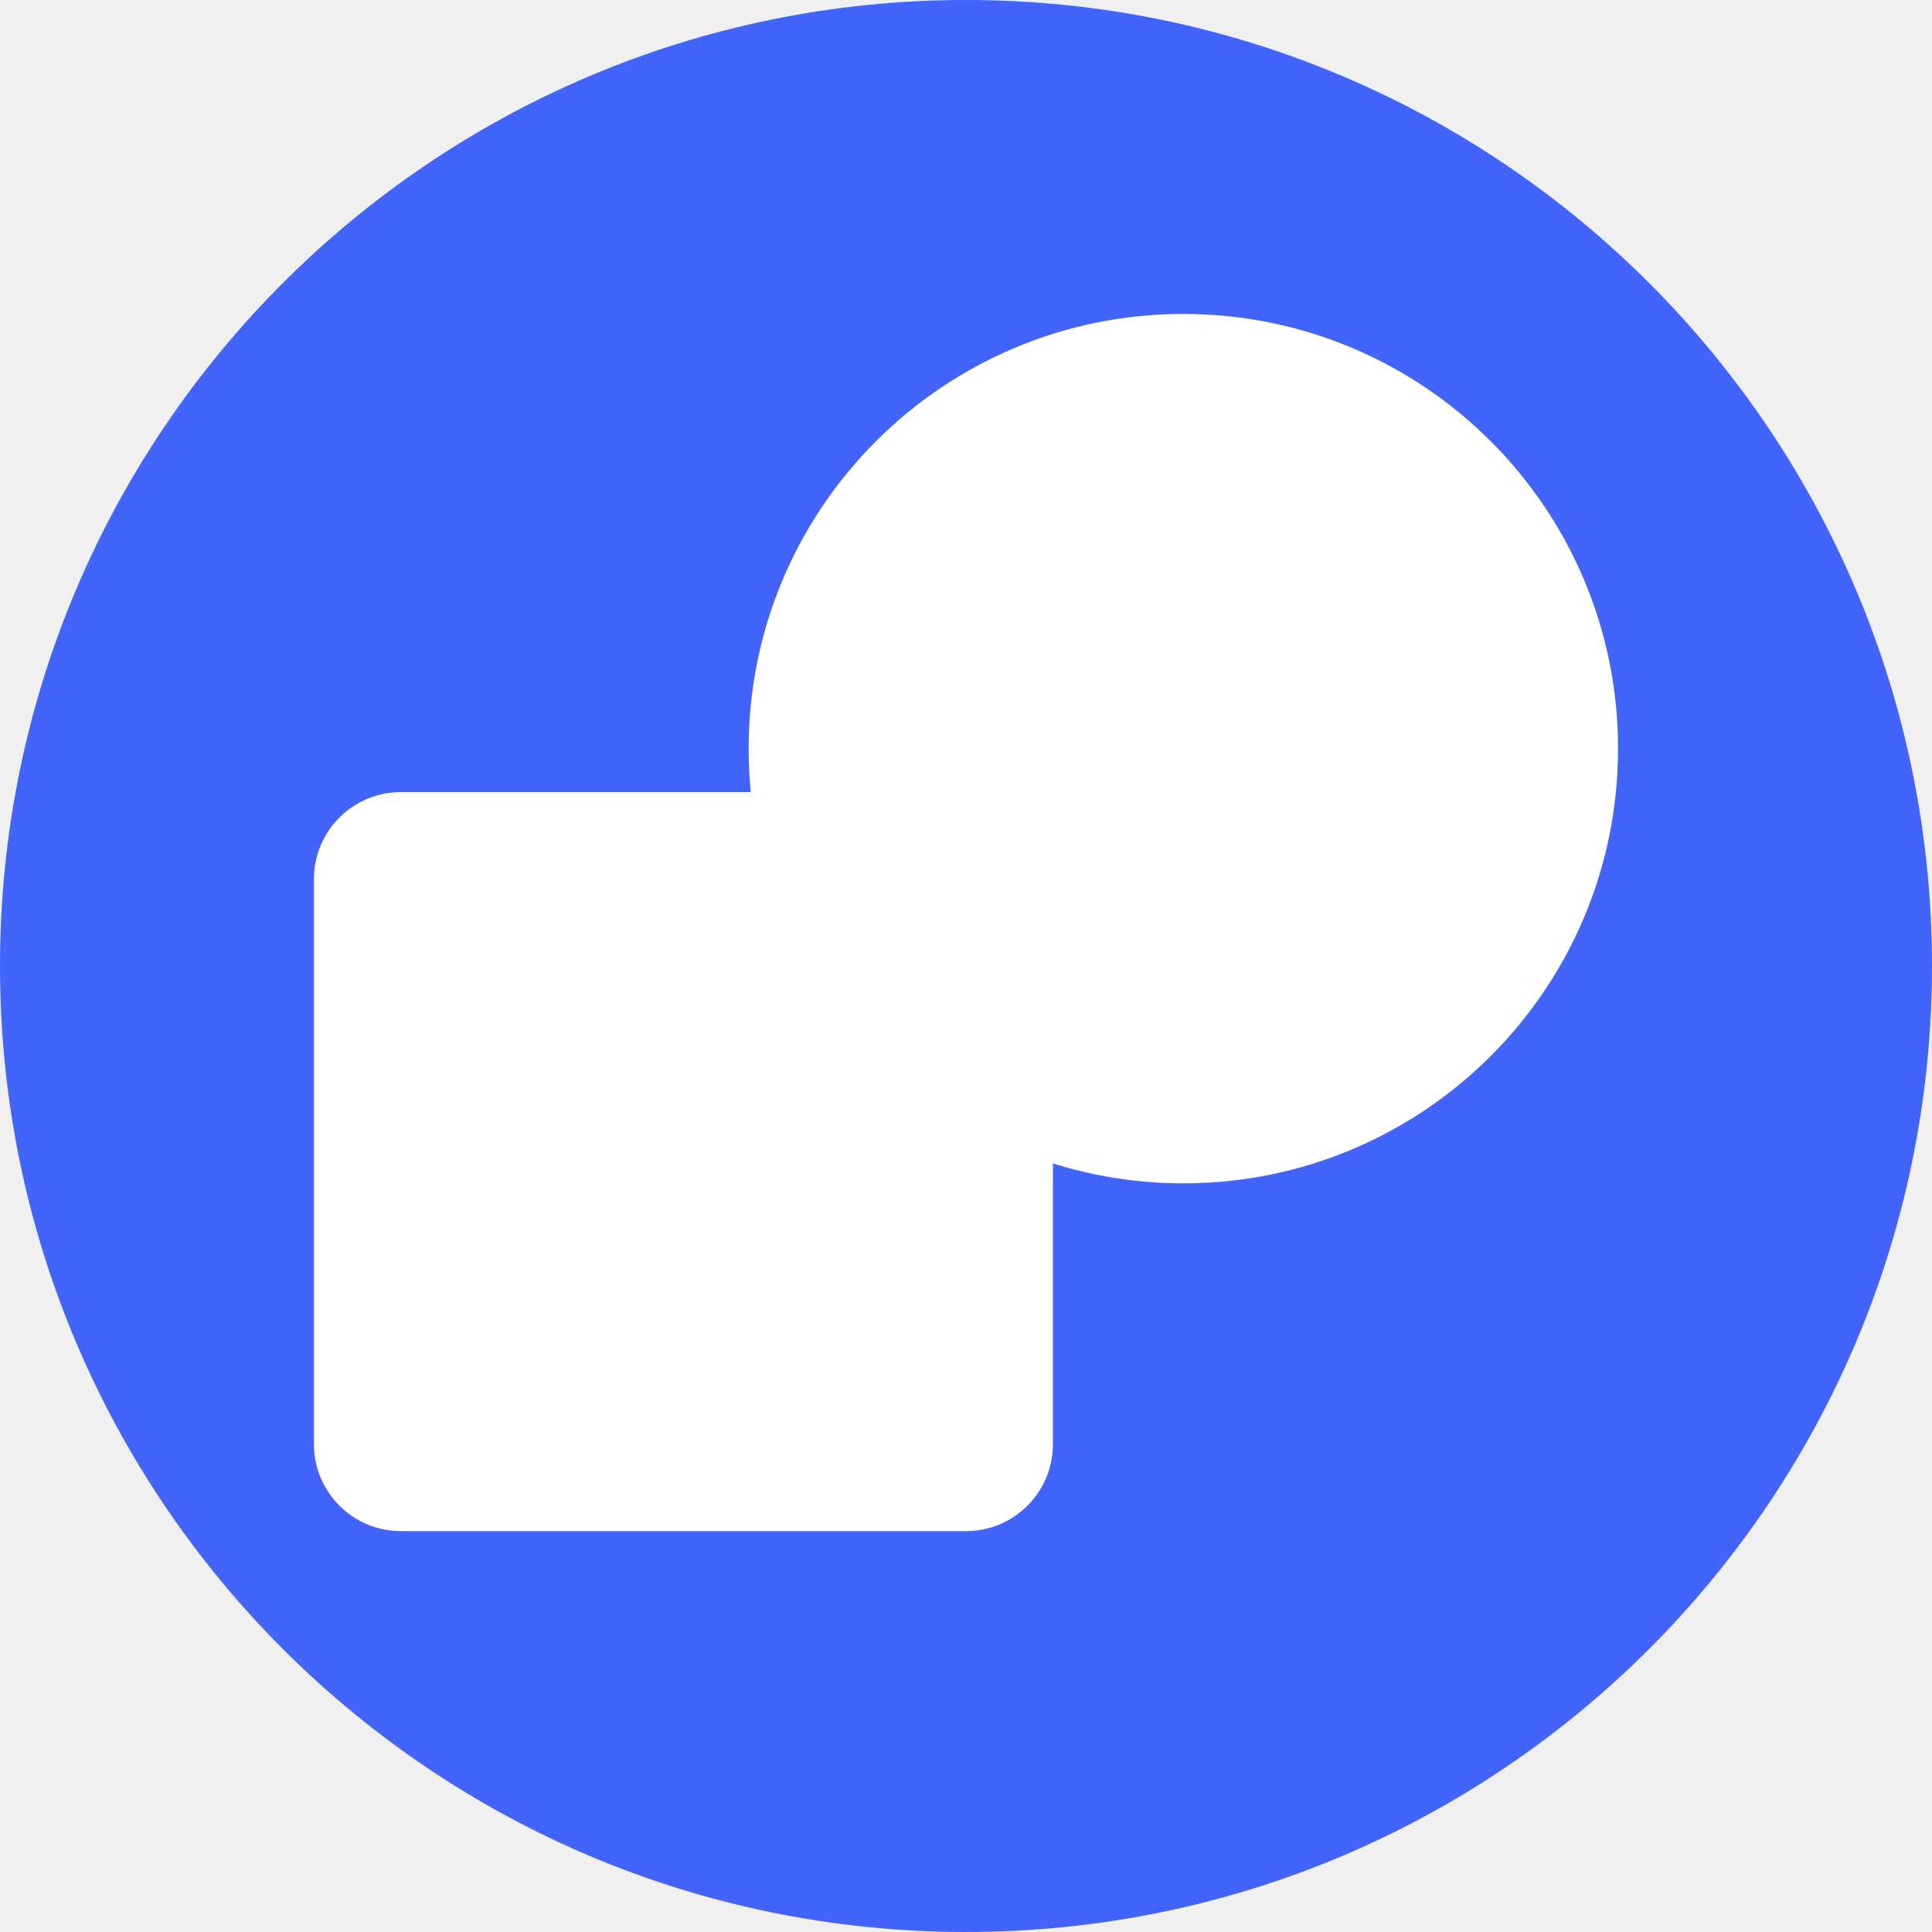
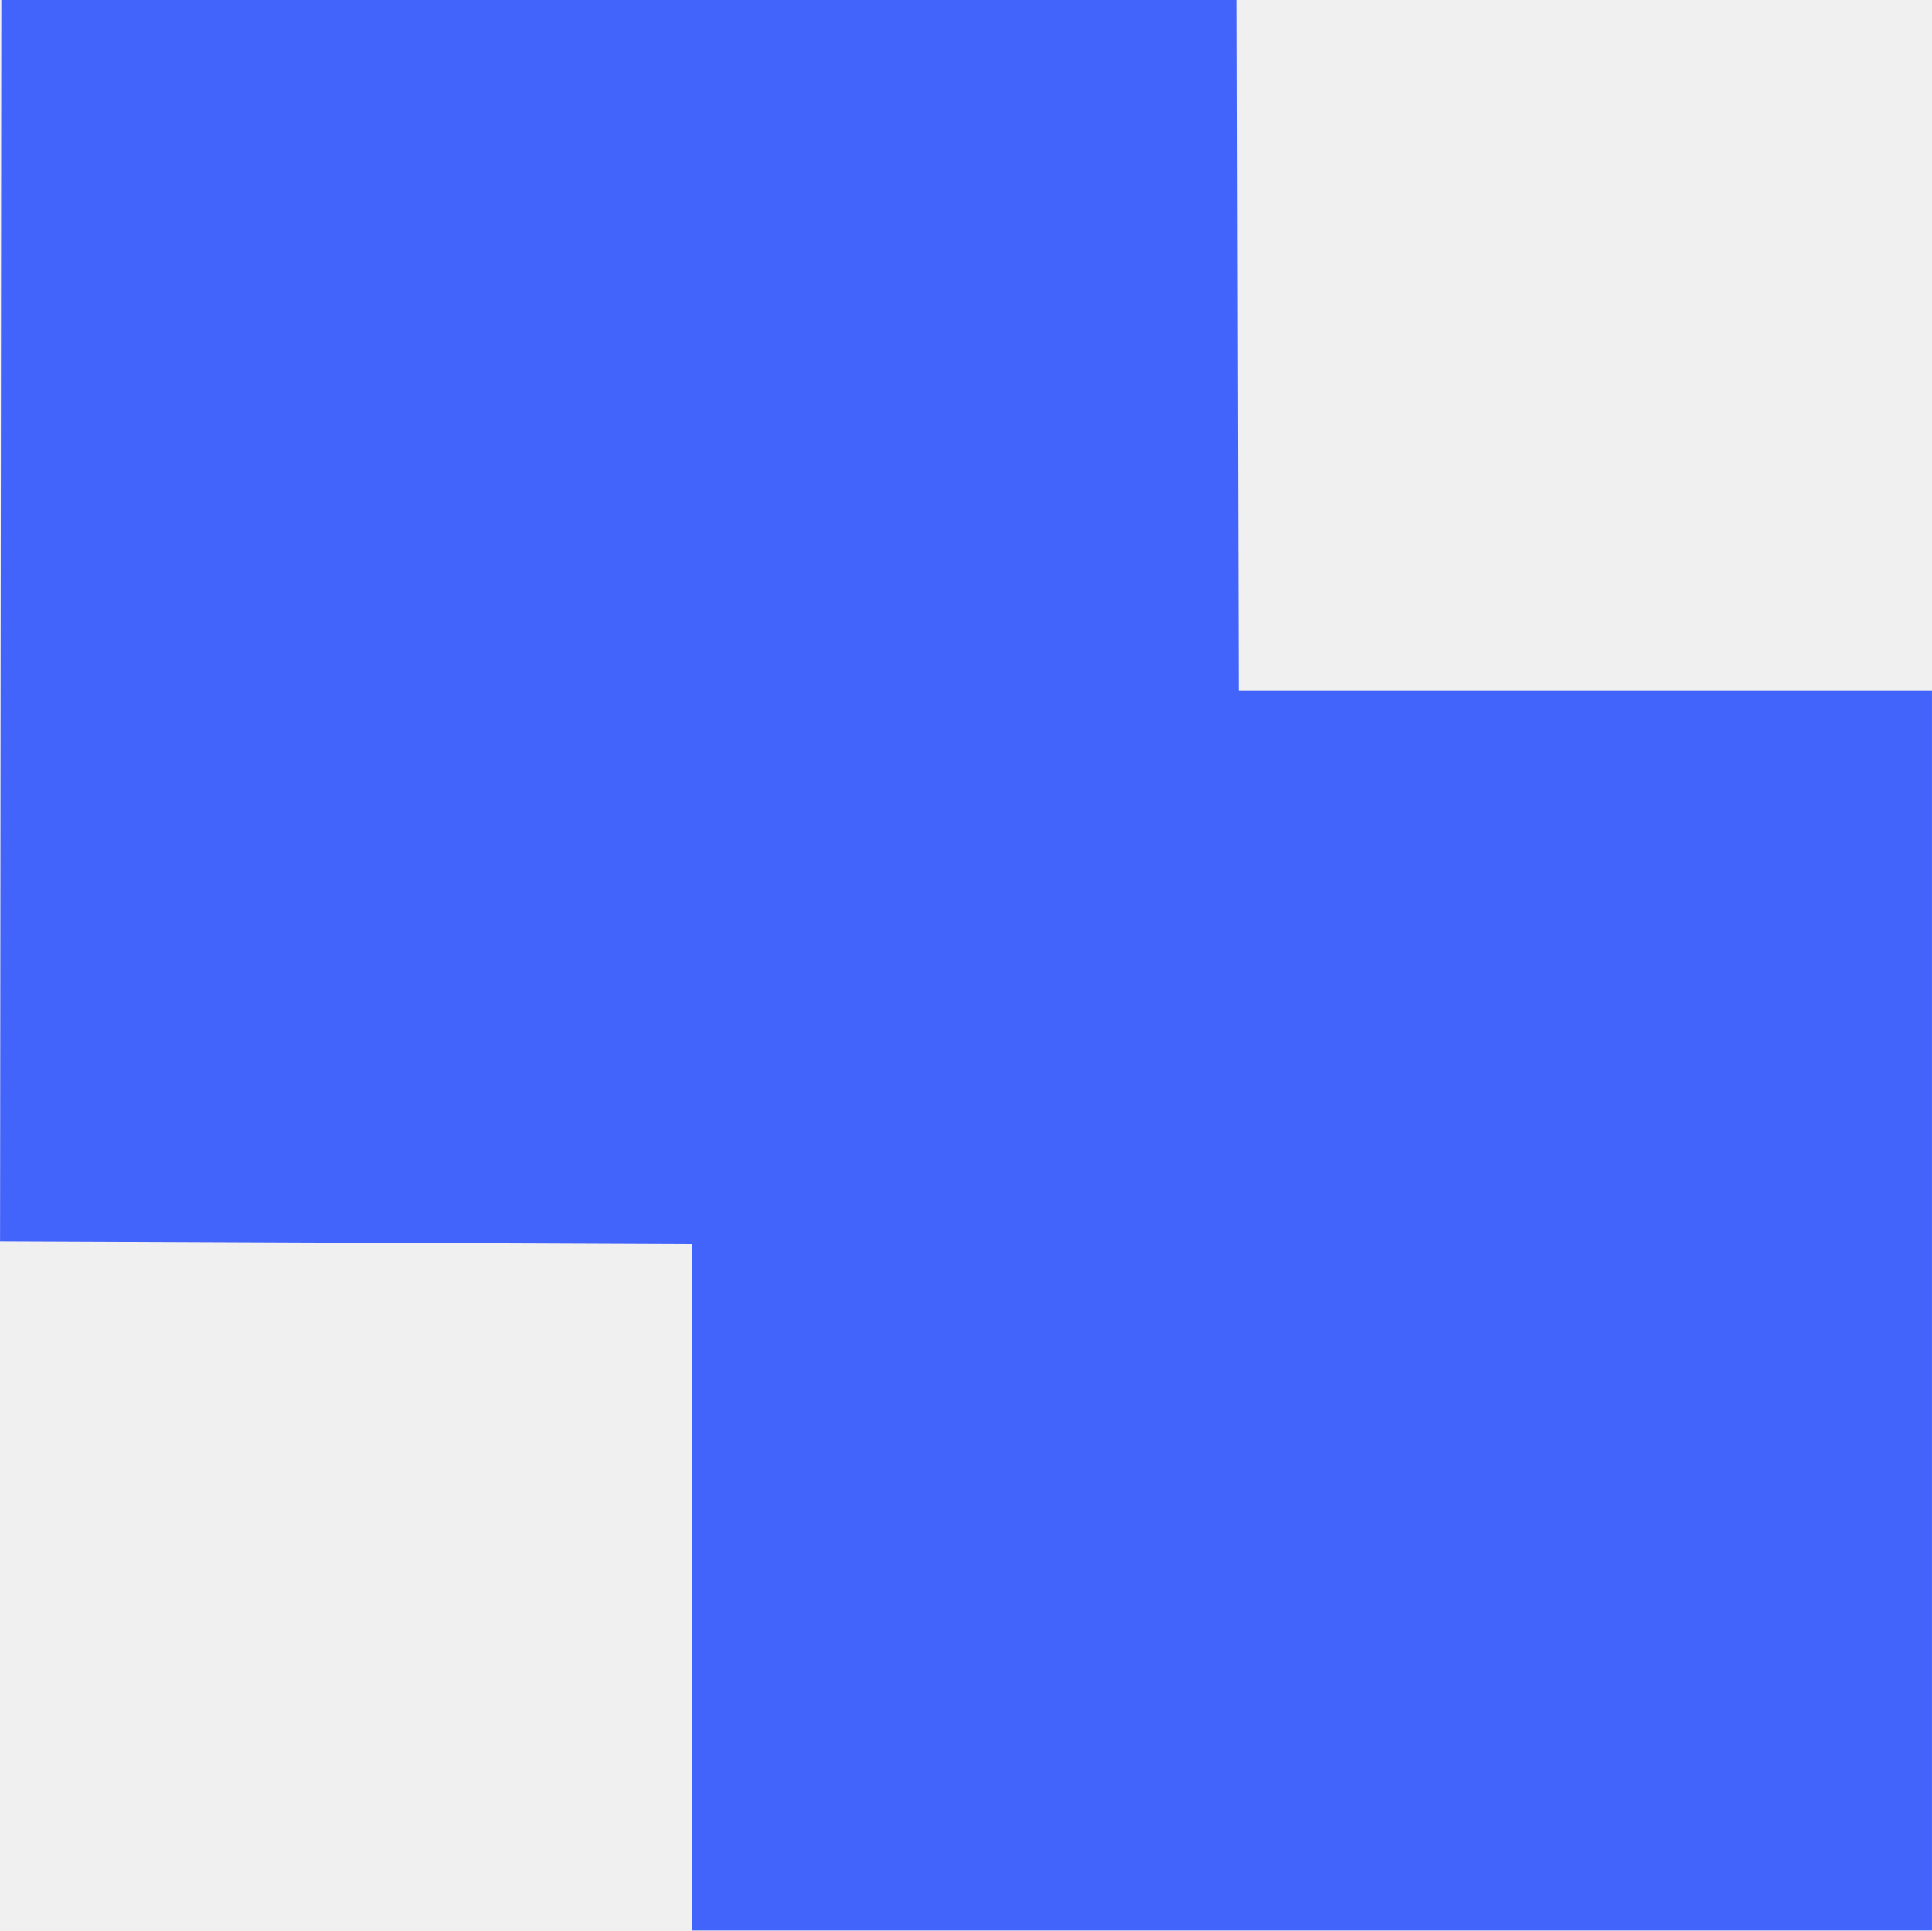
- <svg xmlns="http://www.w3.org/2000/svg" width="20px" height="20px" viewBox="0 0 20 20" version="1.1">
-   <defs />
-   <g id="Page-1" stroke="none" stroke-width="1" fill="none" fill-rule="evenodd">
-     <g id="copy-v2">
-       <g id="copy" transform="translate(0, 0)">
-         <circle cx="10" cy="10" r="10" fill="#4364fb" />
-         <g id="copy" transform="translate(1, 1) scale(0.9)">
-           <circle cx="12.5" cy="7.5" r="5" fill="white" />
-           <rect x="2.5" y="8" width="8.5" height="8.5" rx="1" fill="white" />
-         </g>
-       </g>
+ <svg xmlns="http://www.w3.org/2000/svg" version="1.1" width="16.423" height="16.412" viewBox="0,0,16.423,16.412">
+   <g transform="translate(-231.7852,-171.7961)">
+     <g data-paper-data="{&quot;isPaintingLayer&quot;:true}" fill="#4364fb" fill-rule="evenodd" stroke="#4364fb" stroke-width="0.75" stroke-linecap="butt" stroke-linejoin="miter" stroke-miterlimit="10" stroke-dasharray="" stroke-dashoffset="0" style="mix-blend-mode: normal">
+       <path d="M239.021,187.833c-0.541,0 -0.979,0 -0.979,0v-5.834l-5.881,-0.024l0.01,-9.804h9.755l0.014,5.871h4.914c0.541,0 0.979,0 0.979,0v9.791c0,0 -0.438,0 -0.979,0z" />
    </g>
  </g>
</svg>
